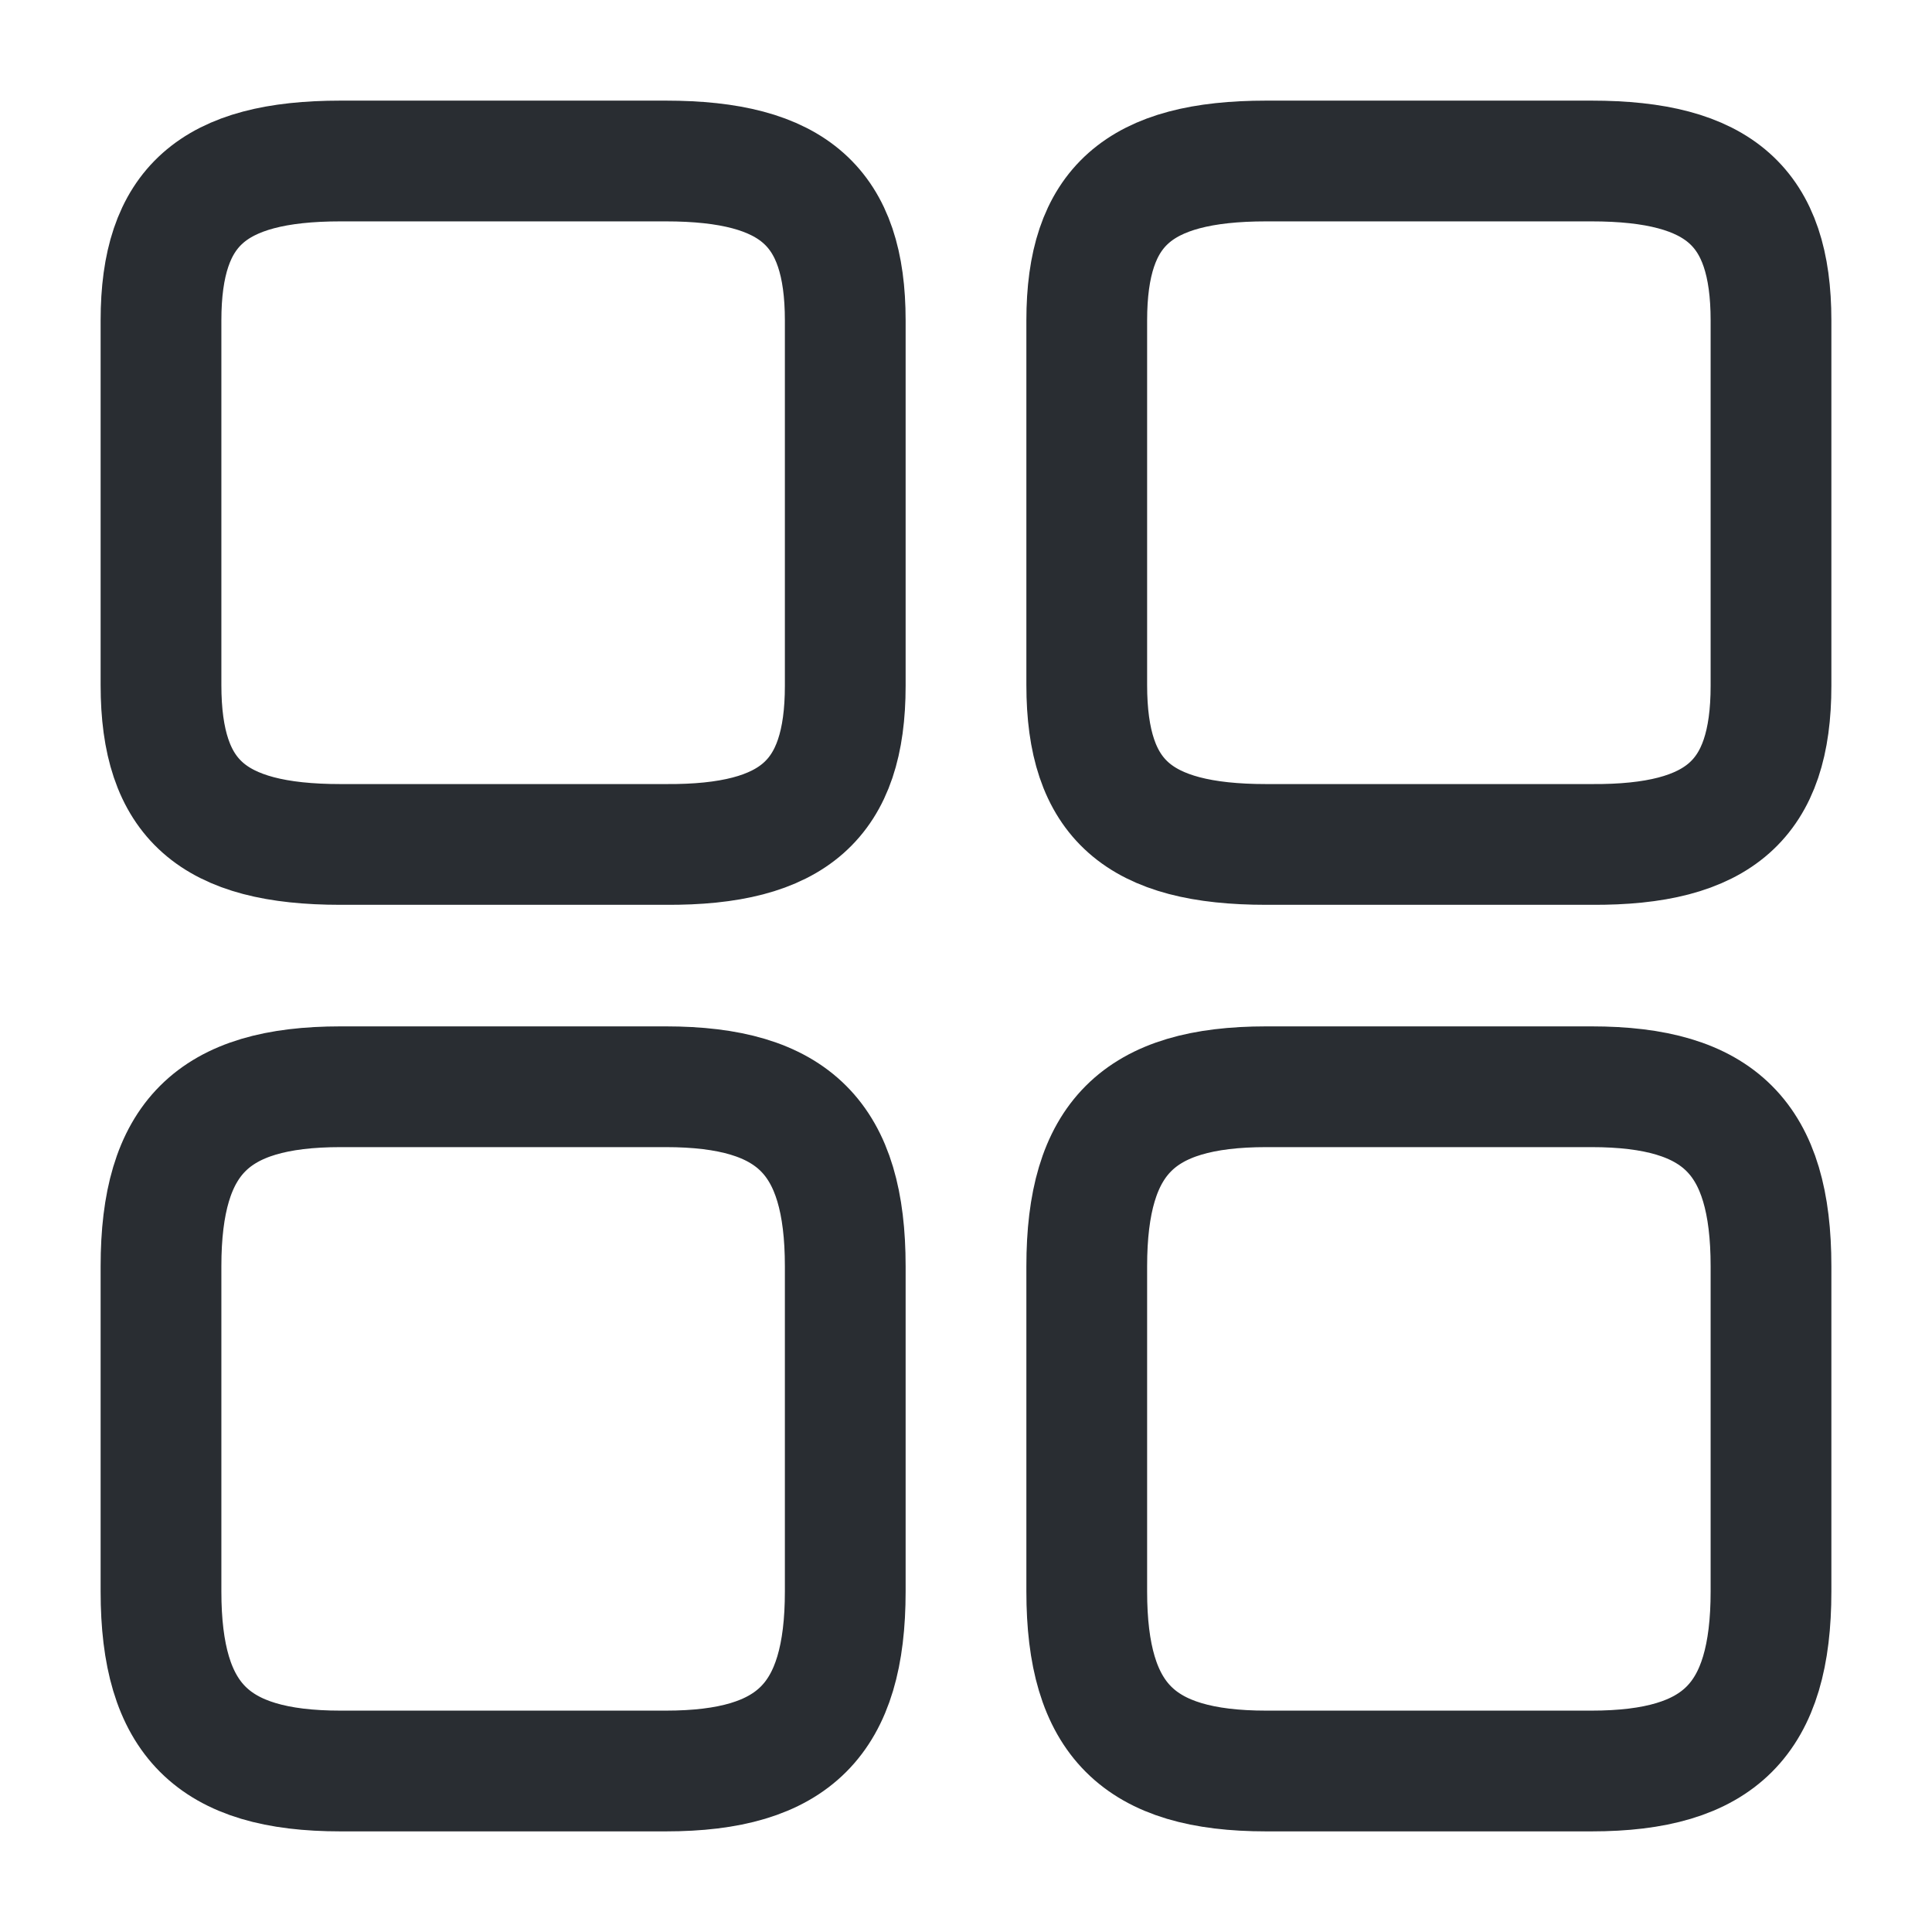
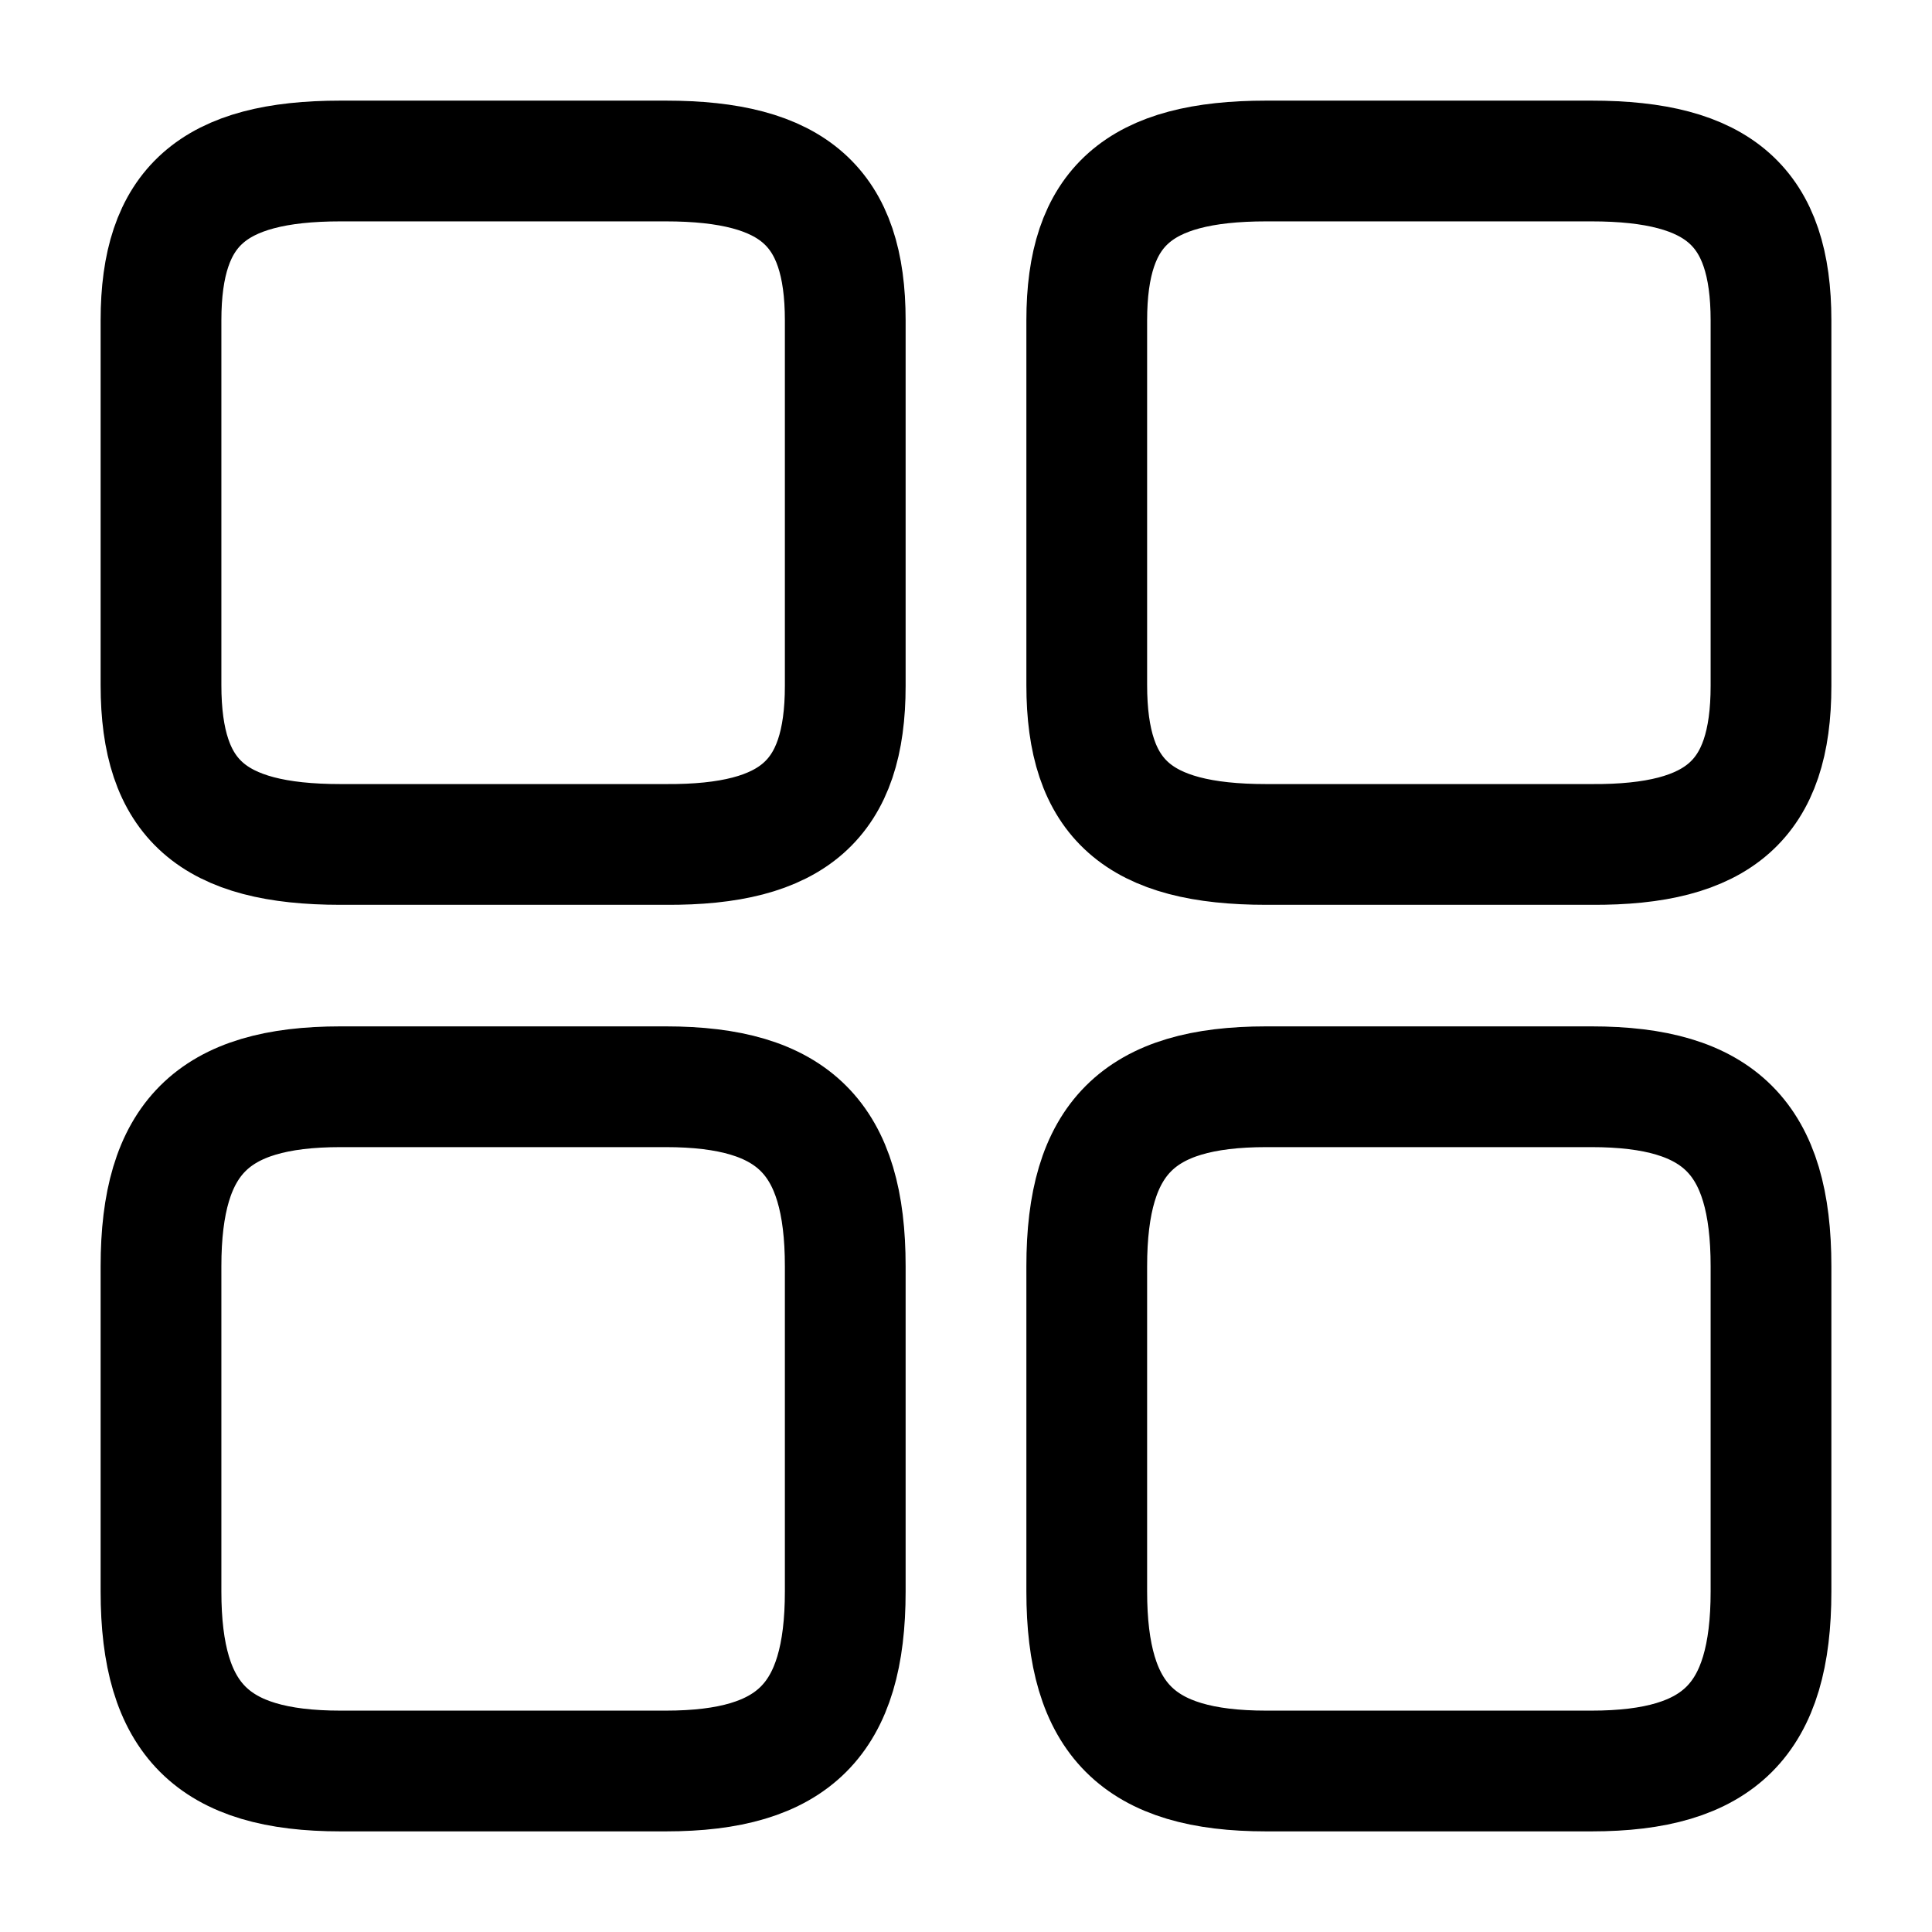
<svg xmlns="http://www.w3.org/2000/svg" width="800px" height="800px" viewBox="0 0 24 24" fill="none">
-   <path d="M22 8.52V3.98C22 2.57 21.36 2 19.77 2H15.73C14.14 2 13.5 2.57 13.5 3.98V8.51C13.5 9.93 14.14 10.49 15.73 10.49H19.77C21.36 10.5 22 9.93 22 8.52Z" stroke="#292D32" stroke-width="1.5" stroke-linecap="round" stroke-linejoin="round" />
-   <path d="M22 19.77V15.73C22 14.14 21.36 13.5 19.77 13.5H15.73C14.14 13.5 13.5 14.14 13.5 15.73V19.77C13.5 21.36 14.14 22 15.73 22H19.77C21.36 22 22 21.36 22 19.77Z" stroke="#292D32" stroke-width="1.5" stroke-linecap="round" stroke-linejoin="round" />
-   <path d="M10.5 8.52V3.98C10.5 2.57 9.86 2 8.27 2H4.23C2.64 2 2 2.57 2 3.98V8.51C2 9.93 2.64 10.49 4.23 10.49H8.27C9.86 10.5 10.5 9.93 10.5 8.52Z" stroke="#292D32" stroke-width="1.5" stroke-linecap="round" stroke-linejoin="round" />
-   <path d="M10.5 19.77V15.73C10.5 14.14 9.86 13.5 8.27 13.5H4.23C2.64 13.5 2 14.14 2 15.73V19.77C2 21.36 2.64 22 4.23 22H8.27C9.86 22 10.5 21.36 10.5 19.77Z" stroke="#292D32" stroke-width="1.5" stroke-linecap="round" stroke-linejoin="round" />
+   <path d="M22 8.52V3.98C22 2.57 21.36 2 19.77 2H15.73C14.14 2 13.5 2.57 13.5 3.98V8.51C13.5 9.93 14.14 10.49 15.73 10.49H19.77C21.36 10.5 22 9.93 22 8.52Z" stroke="currentColor" stroke-width="1.5" stroke-linecap="round" stroke-linejoin="round" />
+   <path d="M22 19.77V15.73C22 14.14 21.36 13.5 19.77 13.5H15.73C14.14 13.5 13.5 14.14 13.5 15.73V19.77C13.5 21.36 14.14 22 15.73 22H19.77C21.36 22 22 21.36 22 19.77Z" stroke="currentColor" stroke-width="1.5" stroke-linecap="round" stroke-linejoin="round" />
+   <path d="M10.5 8.52V3.98C10.5 2.57 9.86 2 8.27 2H4.23C2.64 2 2 2.57 2 3.98V8.51C2 9.93 2.64 10.49 4.23 10.49H8.27C9.86 10.5 10.5 9.93 10.5 8.52Z" stroke="currentColor" stroke-width="1.5" stroke-linecap="round" stroke-linejoin="round" />
+   <path d="M10.5 19.77V15.73C10.5 14.14 9.86 13.5 8.27 13.5H4.23C2.64 13.5 2 14.14 2 15.73V19.77C2 21.36 2.64 22 4.23 22H8.27C9.86 22 10.5 21.36 10.5 19.77Z" stroke="currentColor" stroke-width="1.5" stroke-linecap="round" stroke-linejoin="round" />
</svg>
